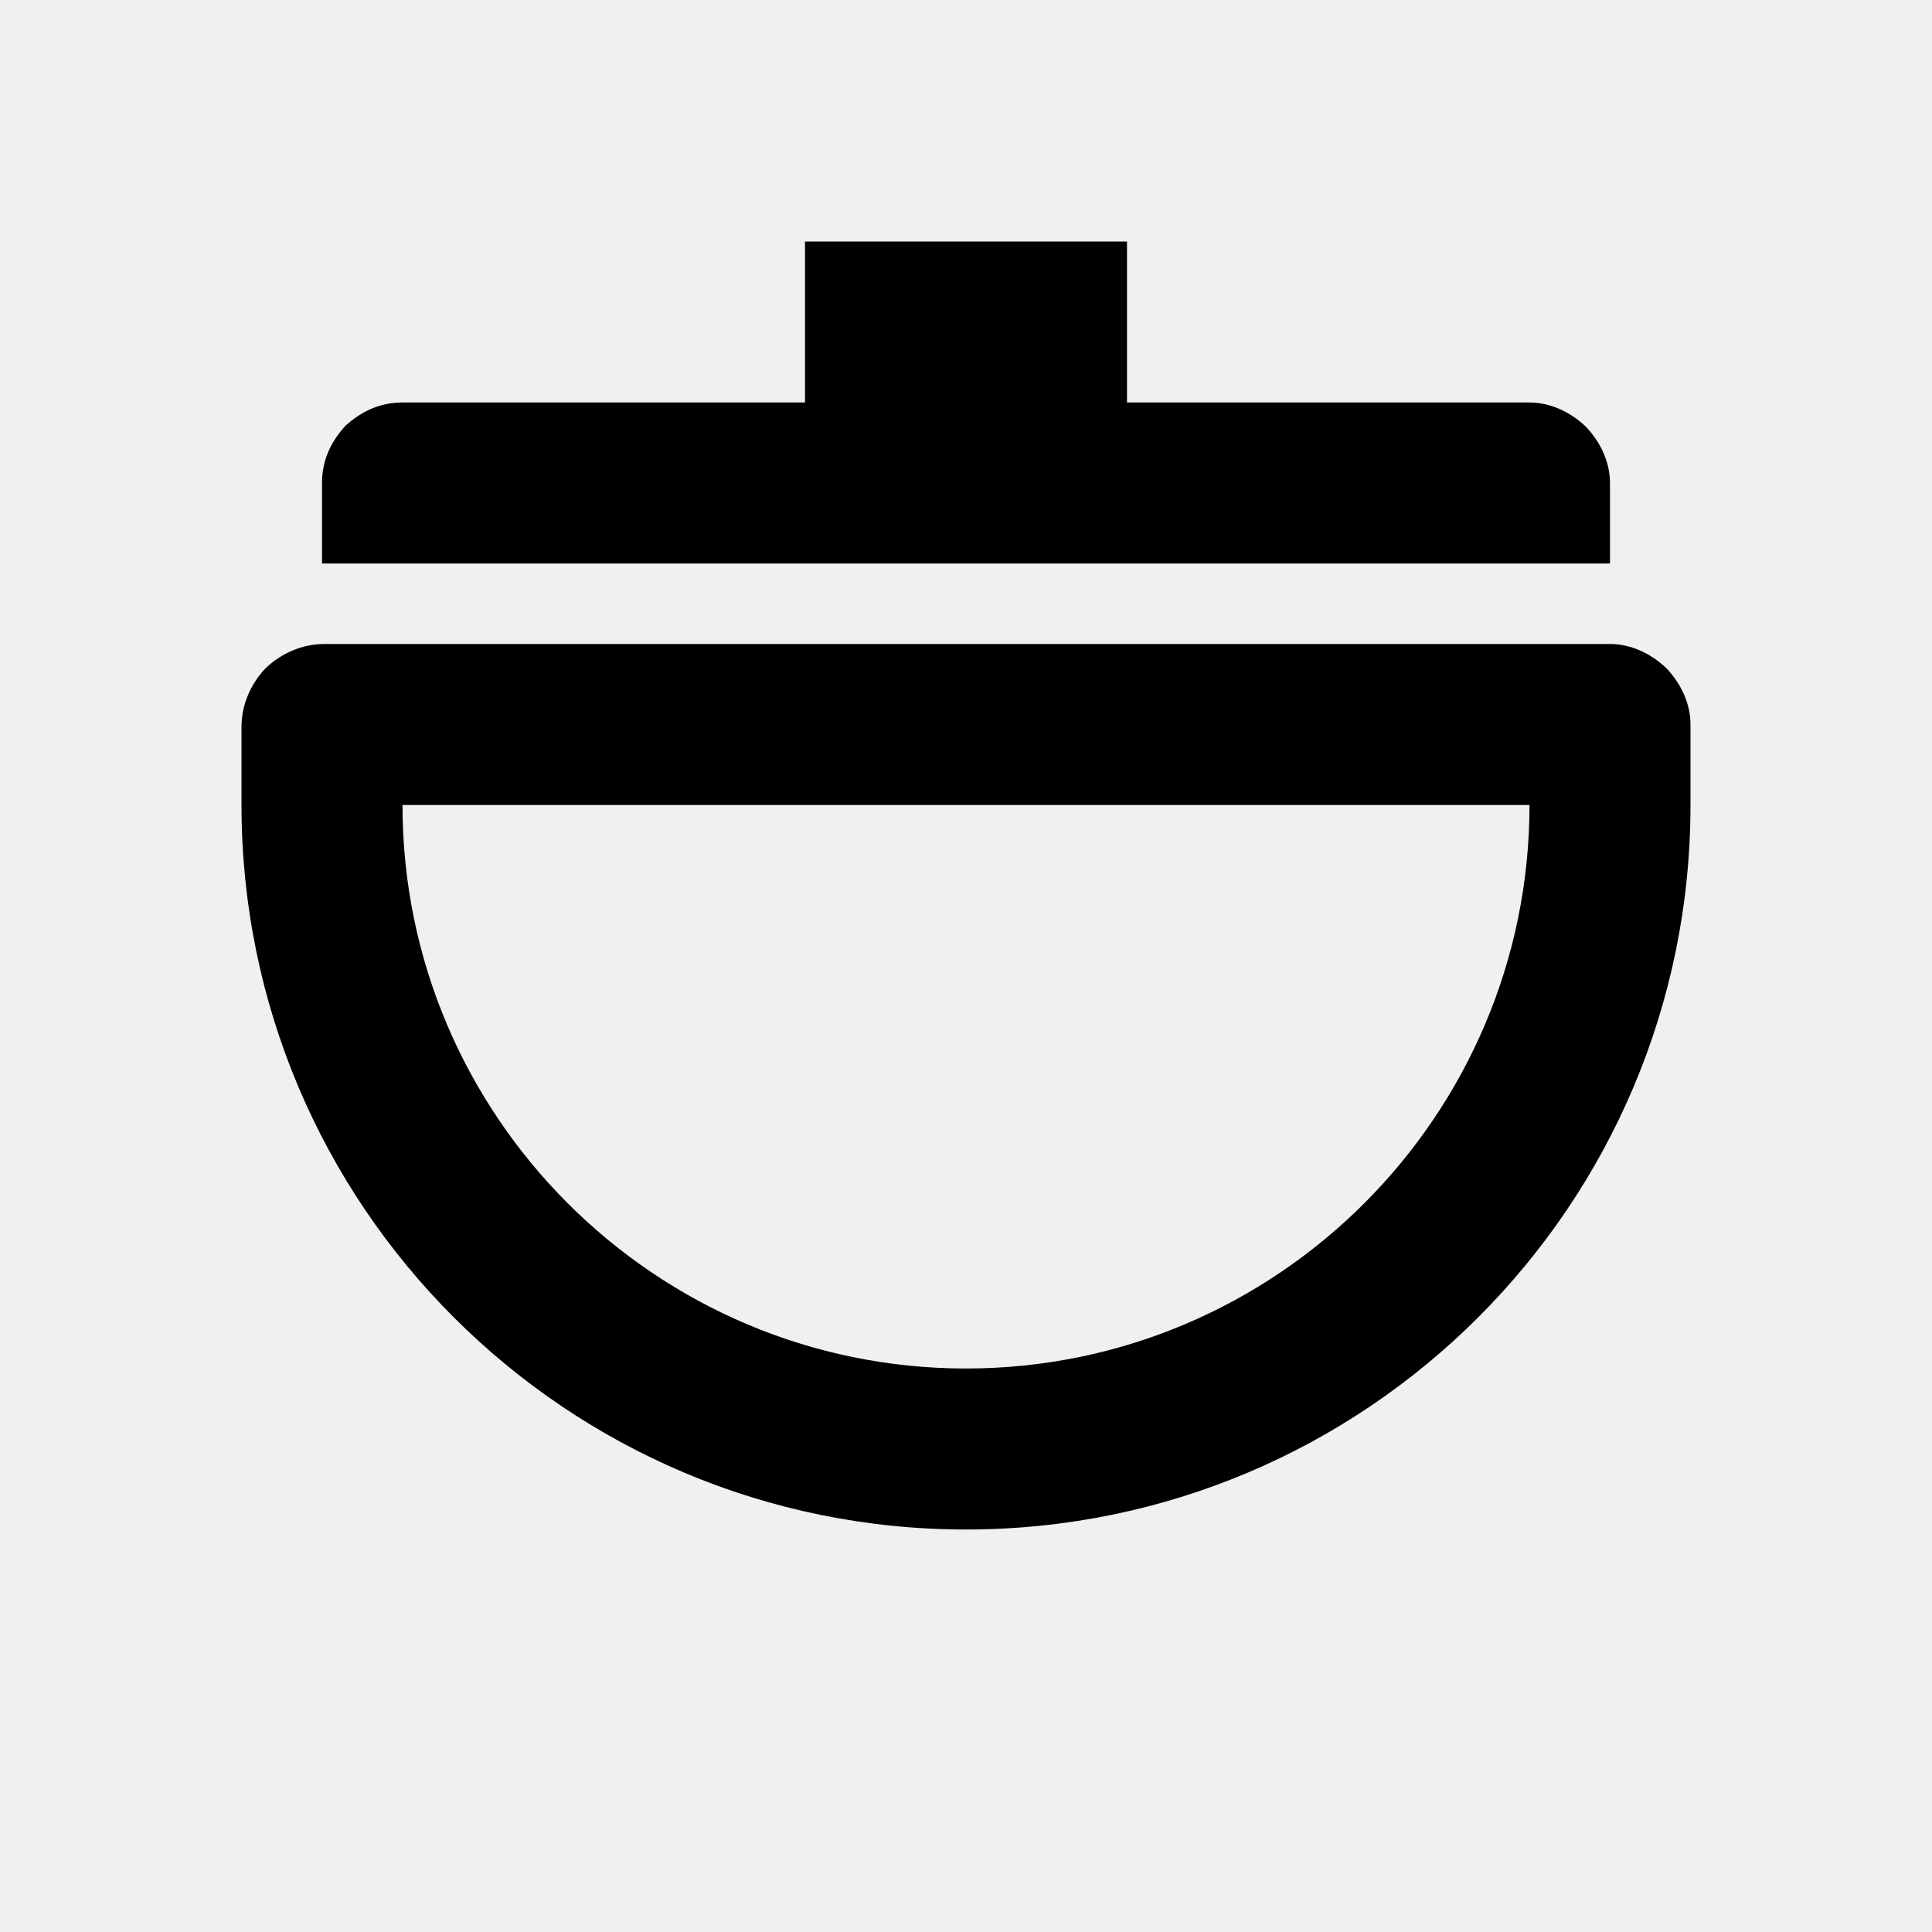
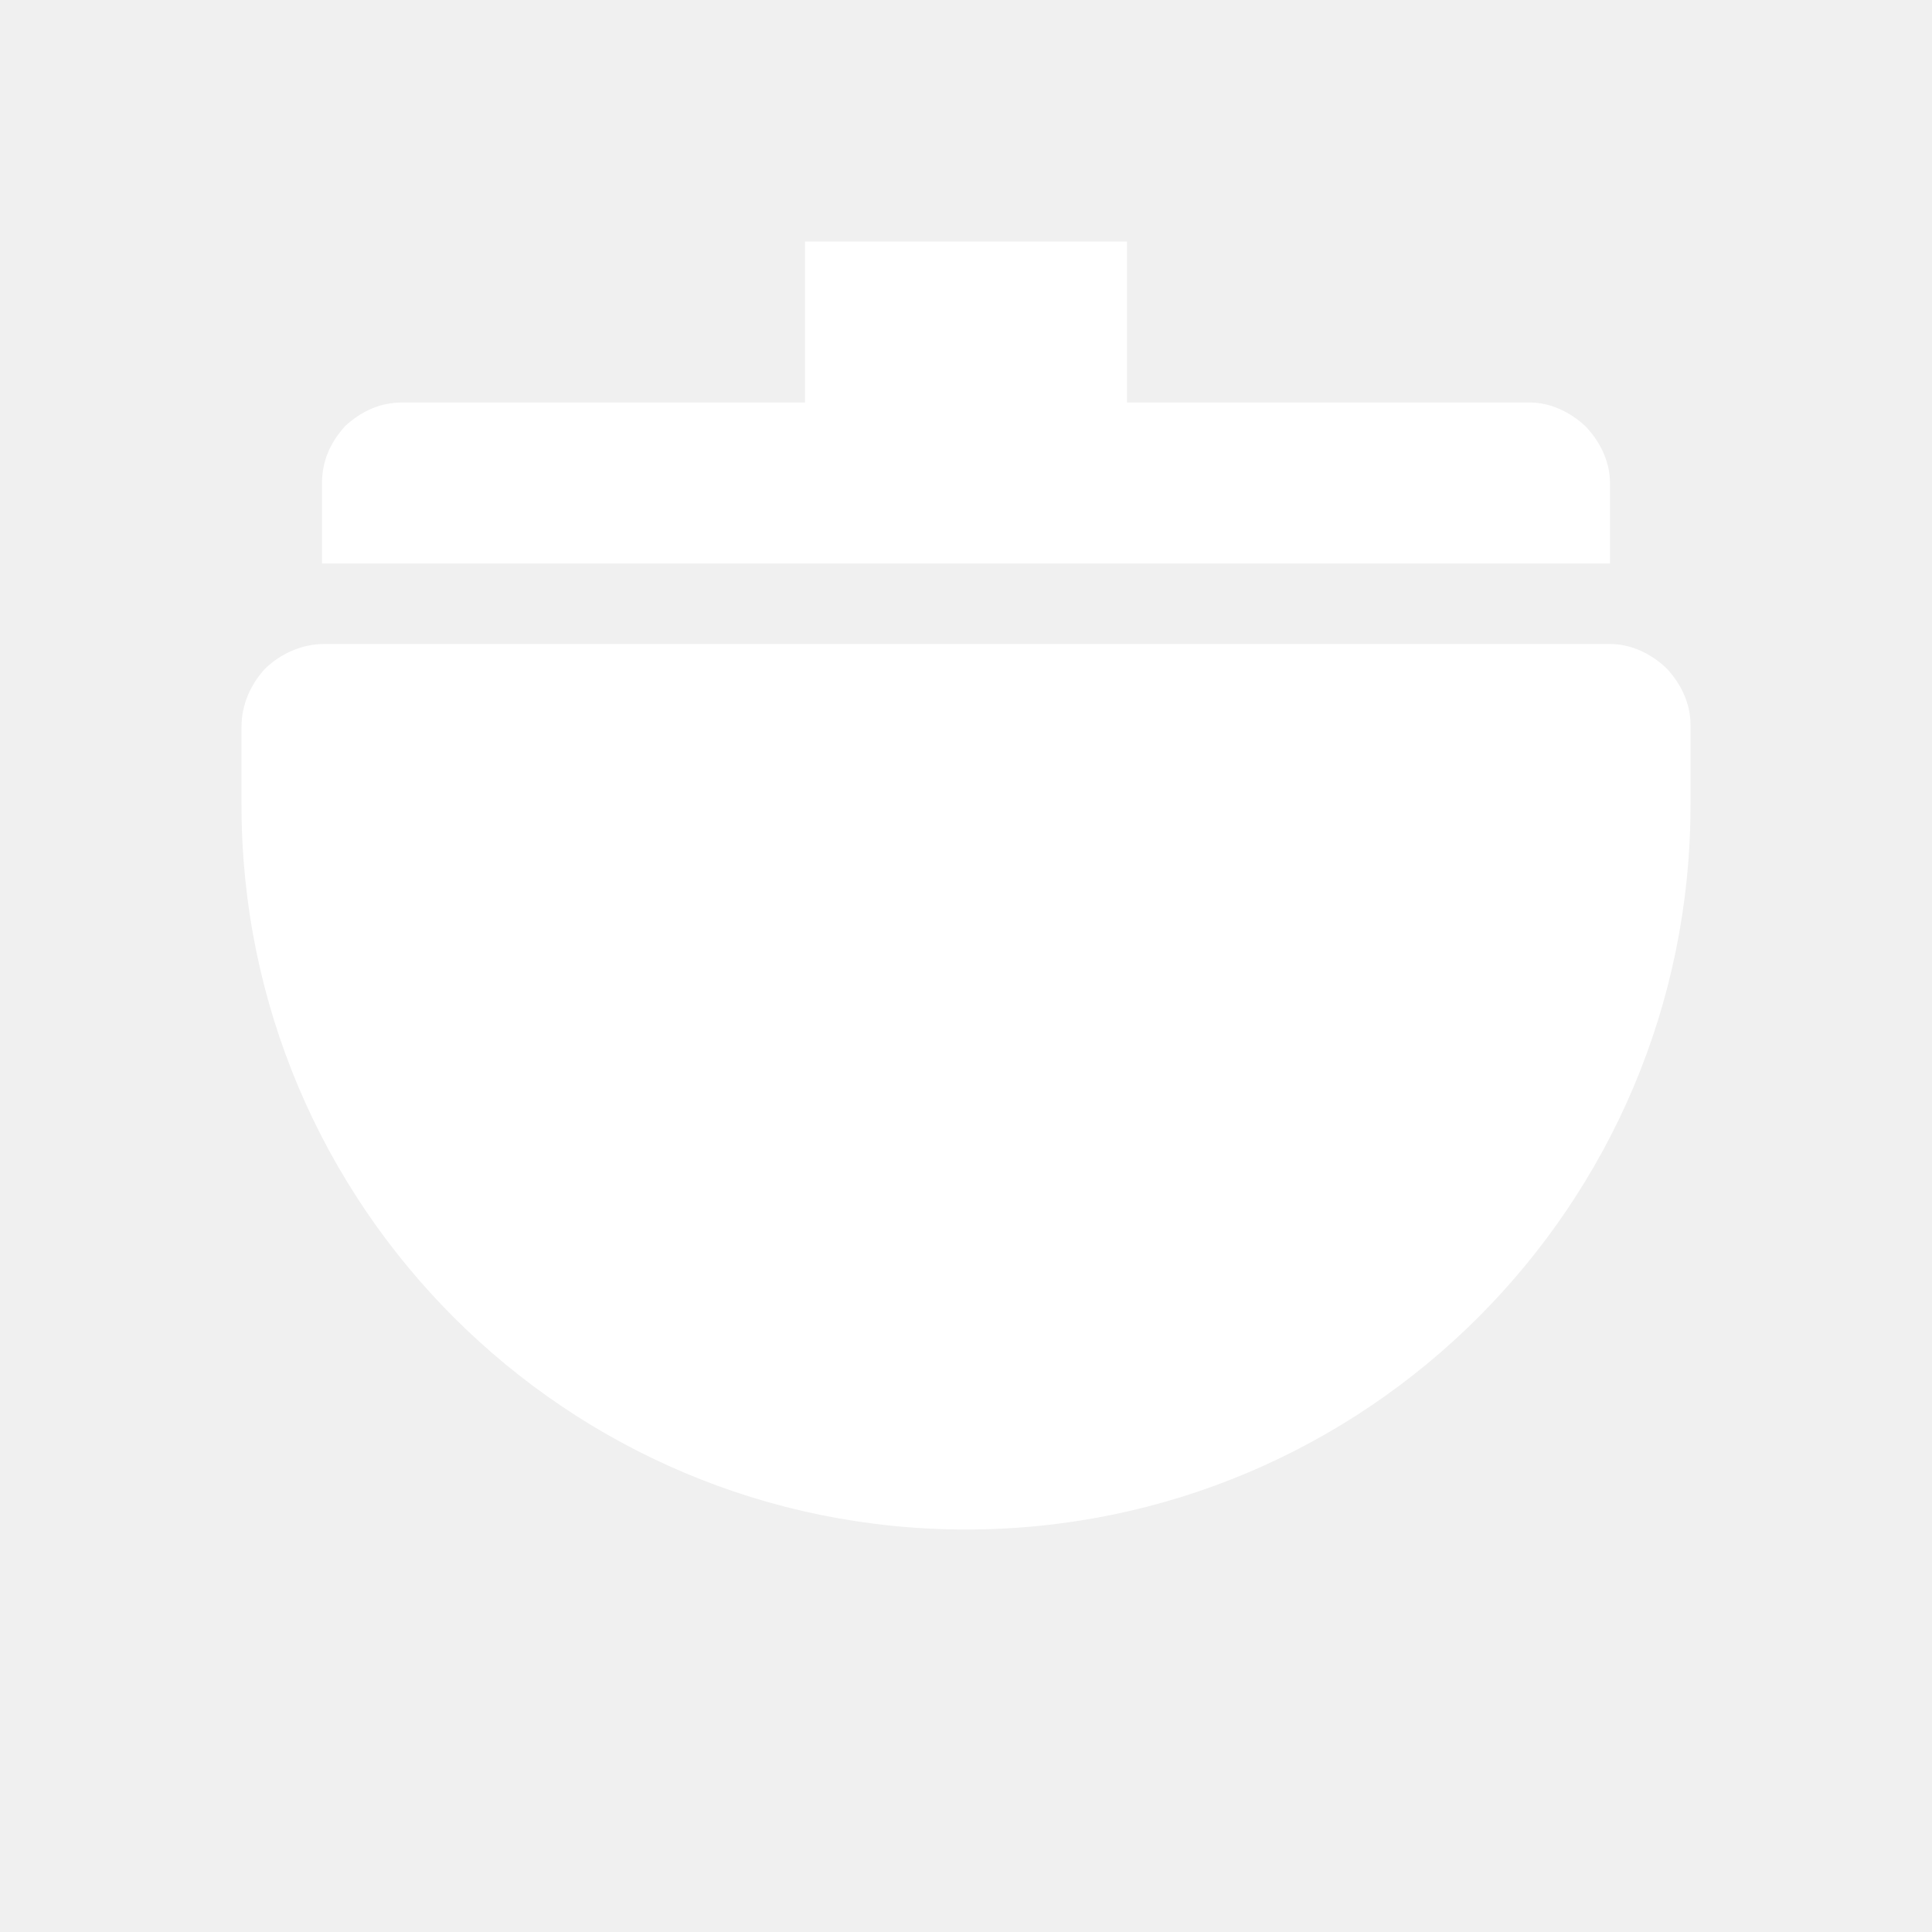
- <svg xmlns="http://www.w3.org/2000/svg" viewBox="0 0 24 24">
-   <path d="M21 10C21 14.97 16.97 19 12 19C7.03 19 3 14.97 3 10V9.03C3 8.76 3.11 8.5 3.3 8.3C3.5 8.11 3.76 8 4.03 8H20C20.25 8 20.5 8.11 20.7 8.3C20.89 8.5 21 8.75 21 9V10M5 10C5 13.86 8.14 17 12 17C15.86 17 19 13.86 19 10H5M20 6V7H4V6C4 5.73 4.1 5.5 4.29 5.29C4.5 5.1 4.73 5 5 5H10V3H14V5H19C19.25 5 19.5 5.11 19.7 5.3C19.89 5.5 20 5.75 20 6Z" />
+ <svg xmlns="http://www.w3.org/2000/svg" width="40" height="40" viewBox="0 0 40 40" fill="none">
+   <path d="M35 16.667C35 24.95 28.283 31.667 20 31.667C11.717 31.667 5 24.95 5 16.667V15.05C5 14.6 5.183 14.167 5.5 13.833C5.833 13.517 6.267 13.333 6.717 13.333H33.333C33.75 13.333 34.167 13.517 34.5 13.833C34.817 14.167 35 14.583 35 15V16.667ZM33.333 10V11.667H6.667V10C6.667 9.55 6.833 9.167 7.15 8.817C7.5 8.5 7.883 8.333 8.333 8.333H16.667V5H23.333V8.333H31.667C32.083 8.333 32.5 8.517 32.833 8.833C33.15 9.167 33.333 9.583 33.333 10Z" fill="white" />
</svg>
